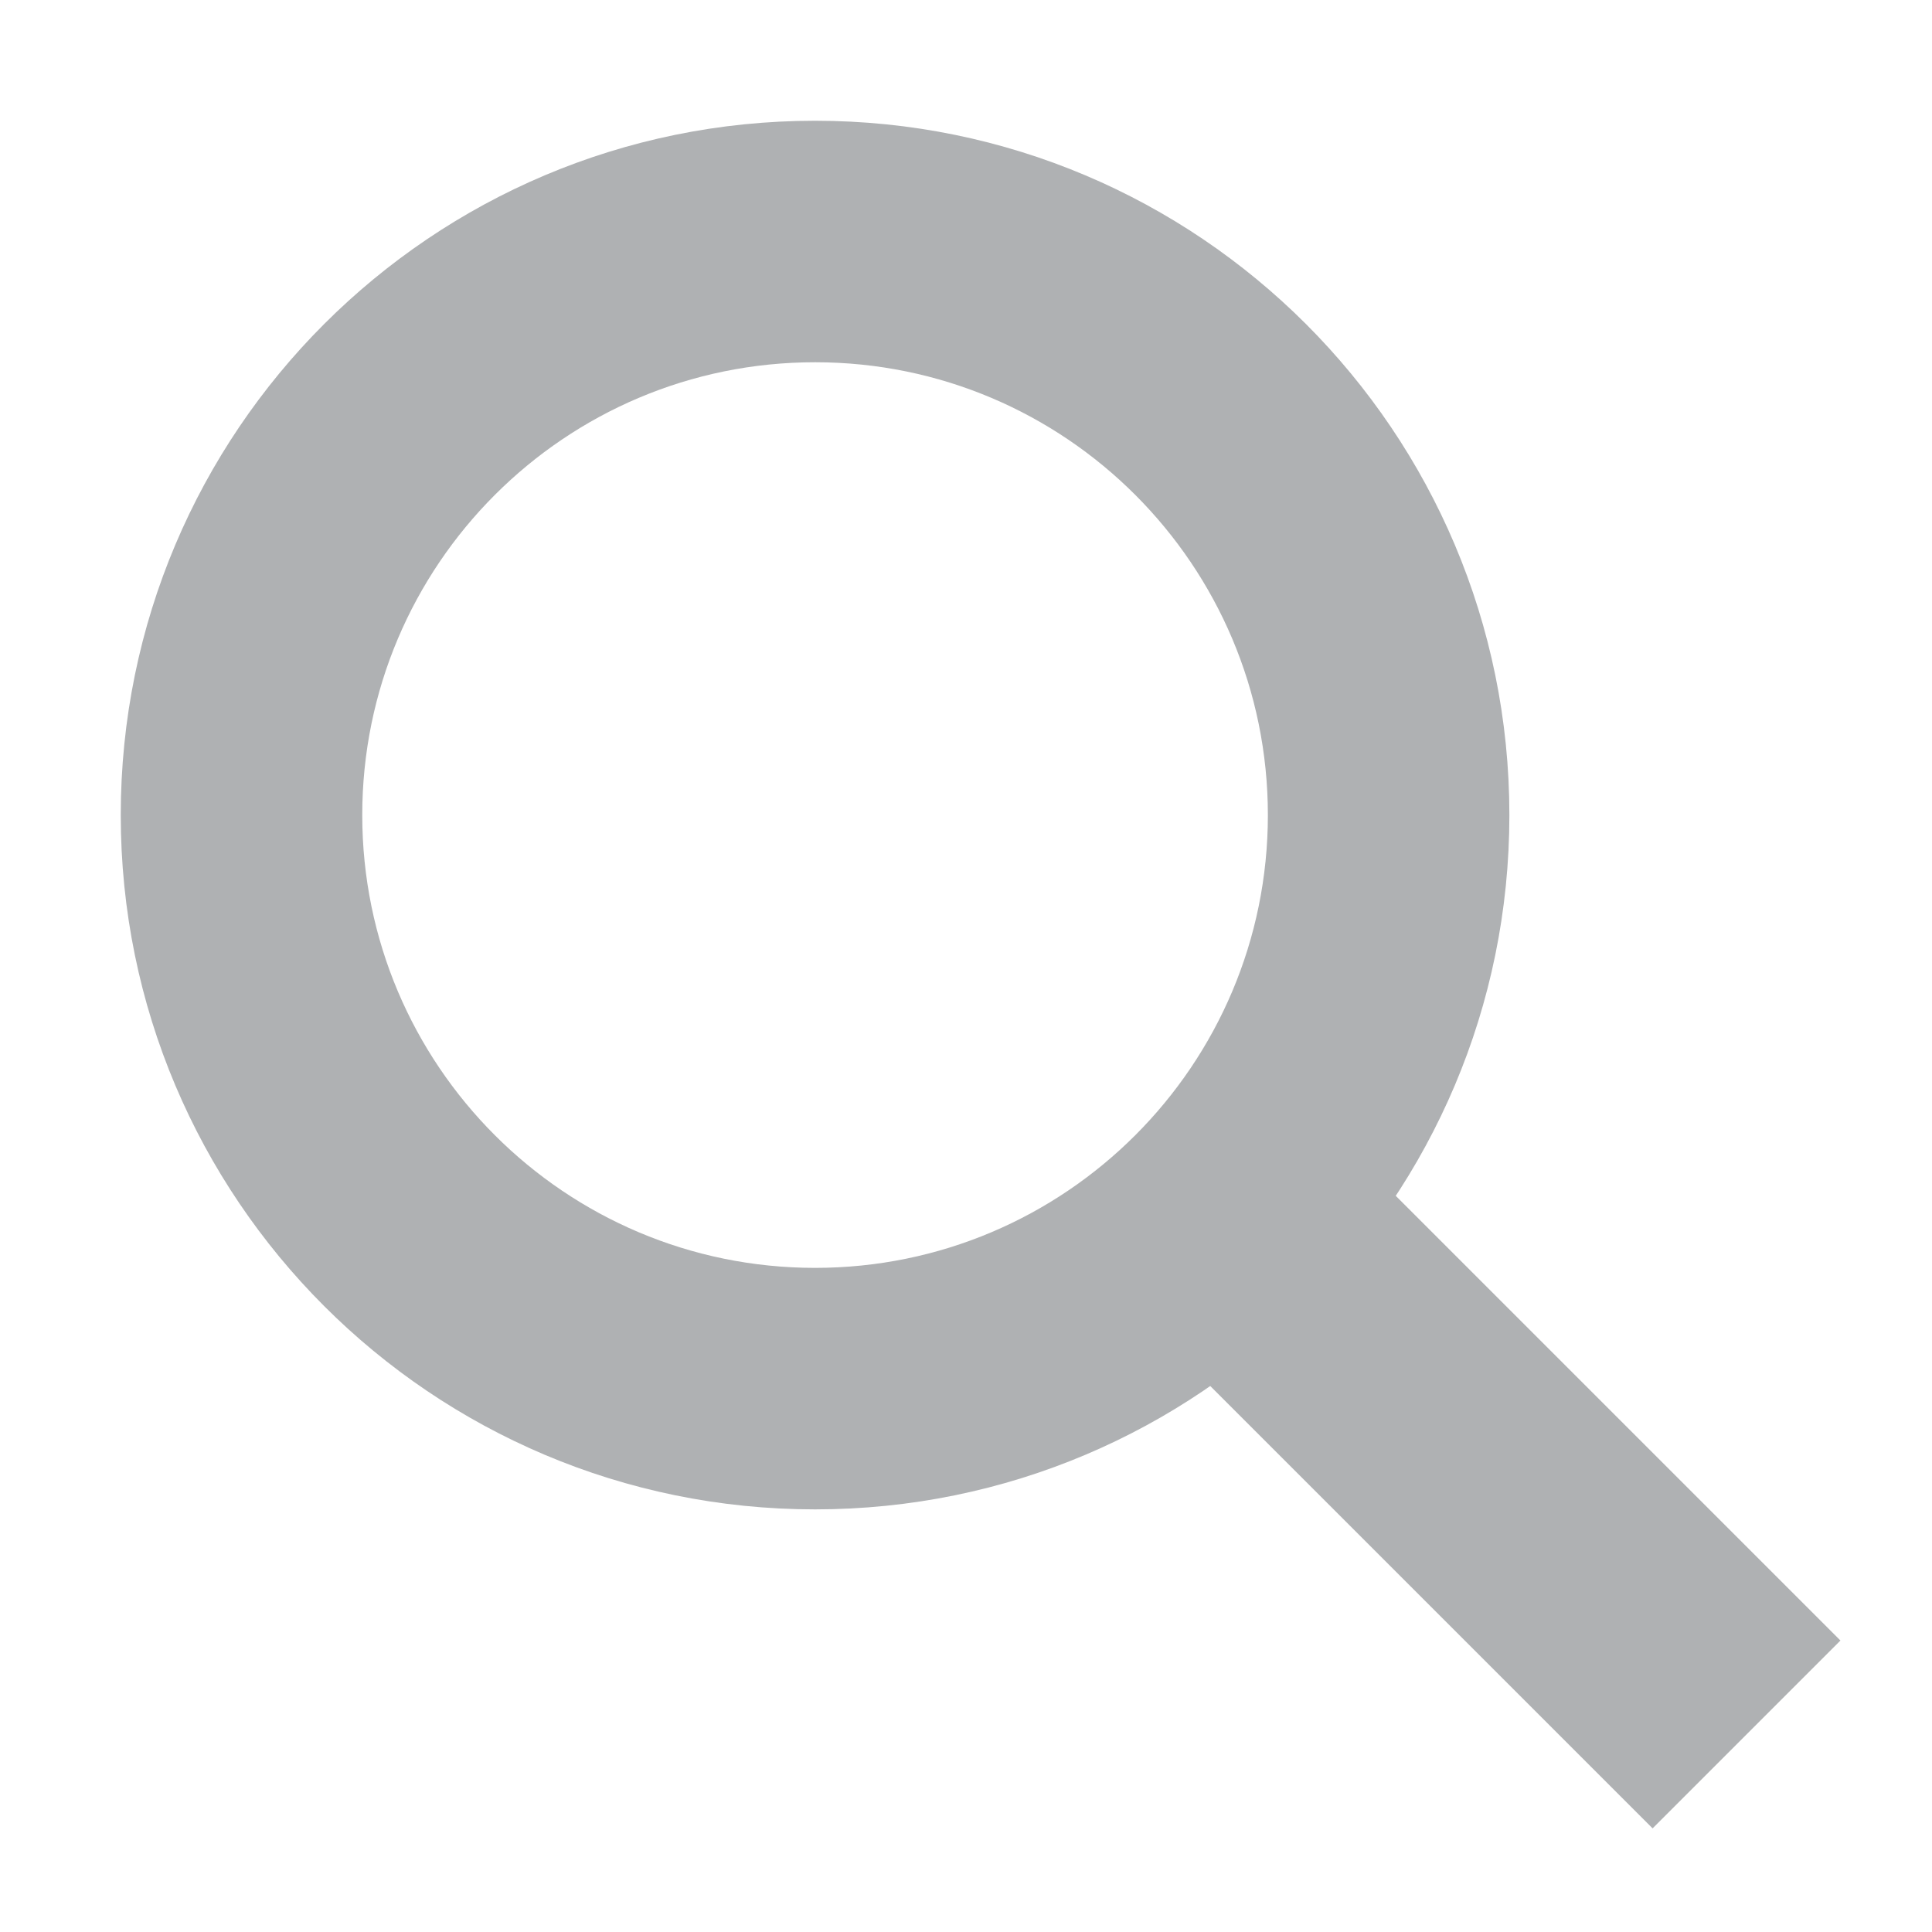
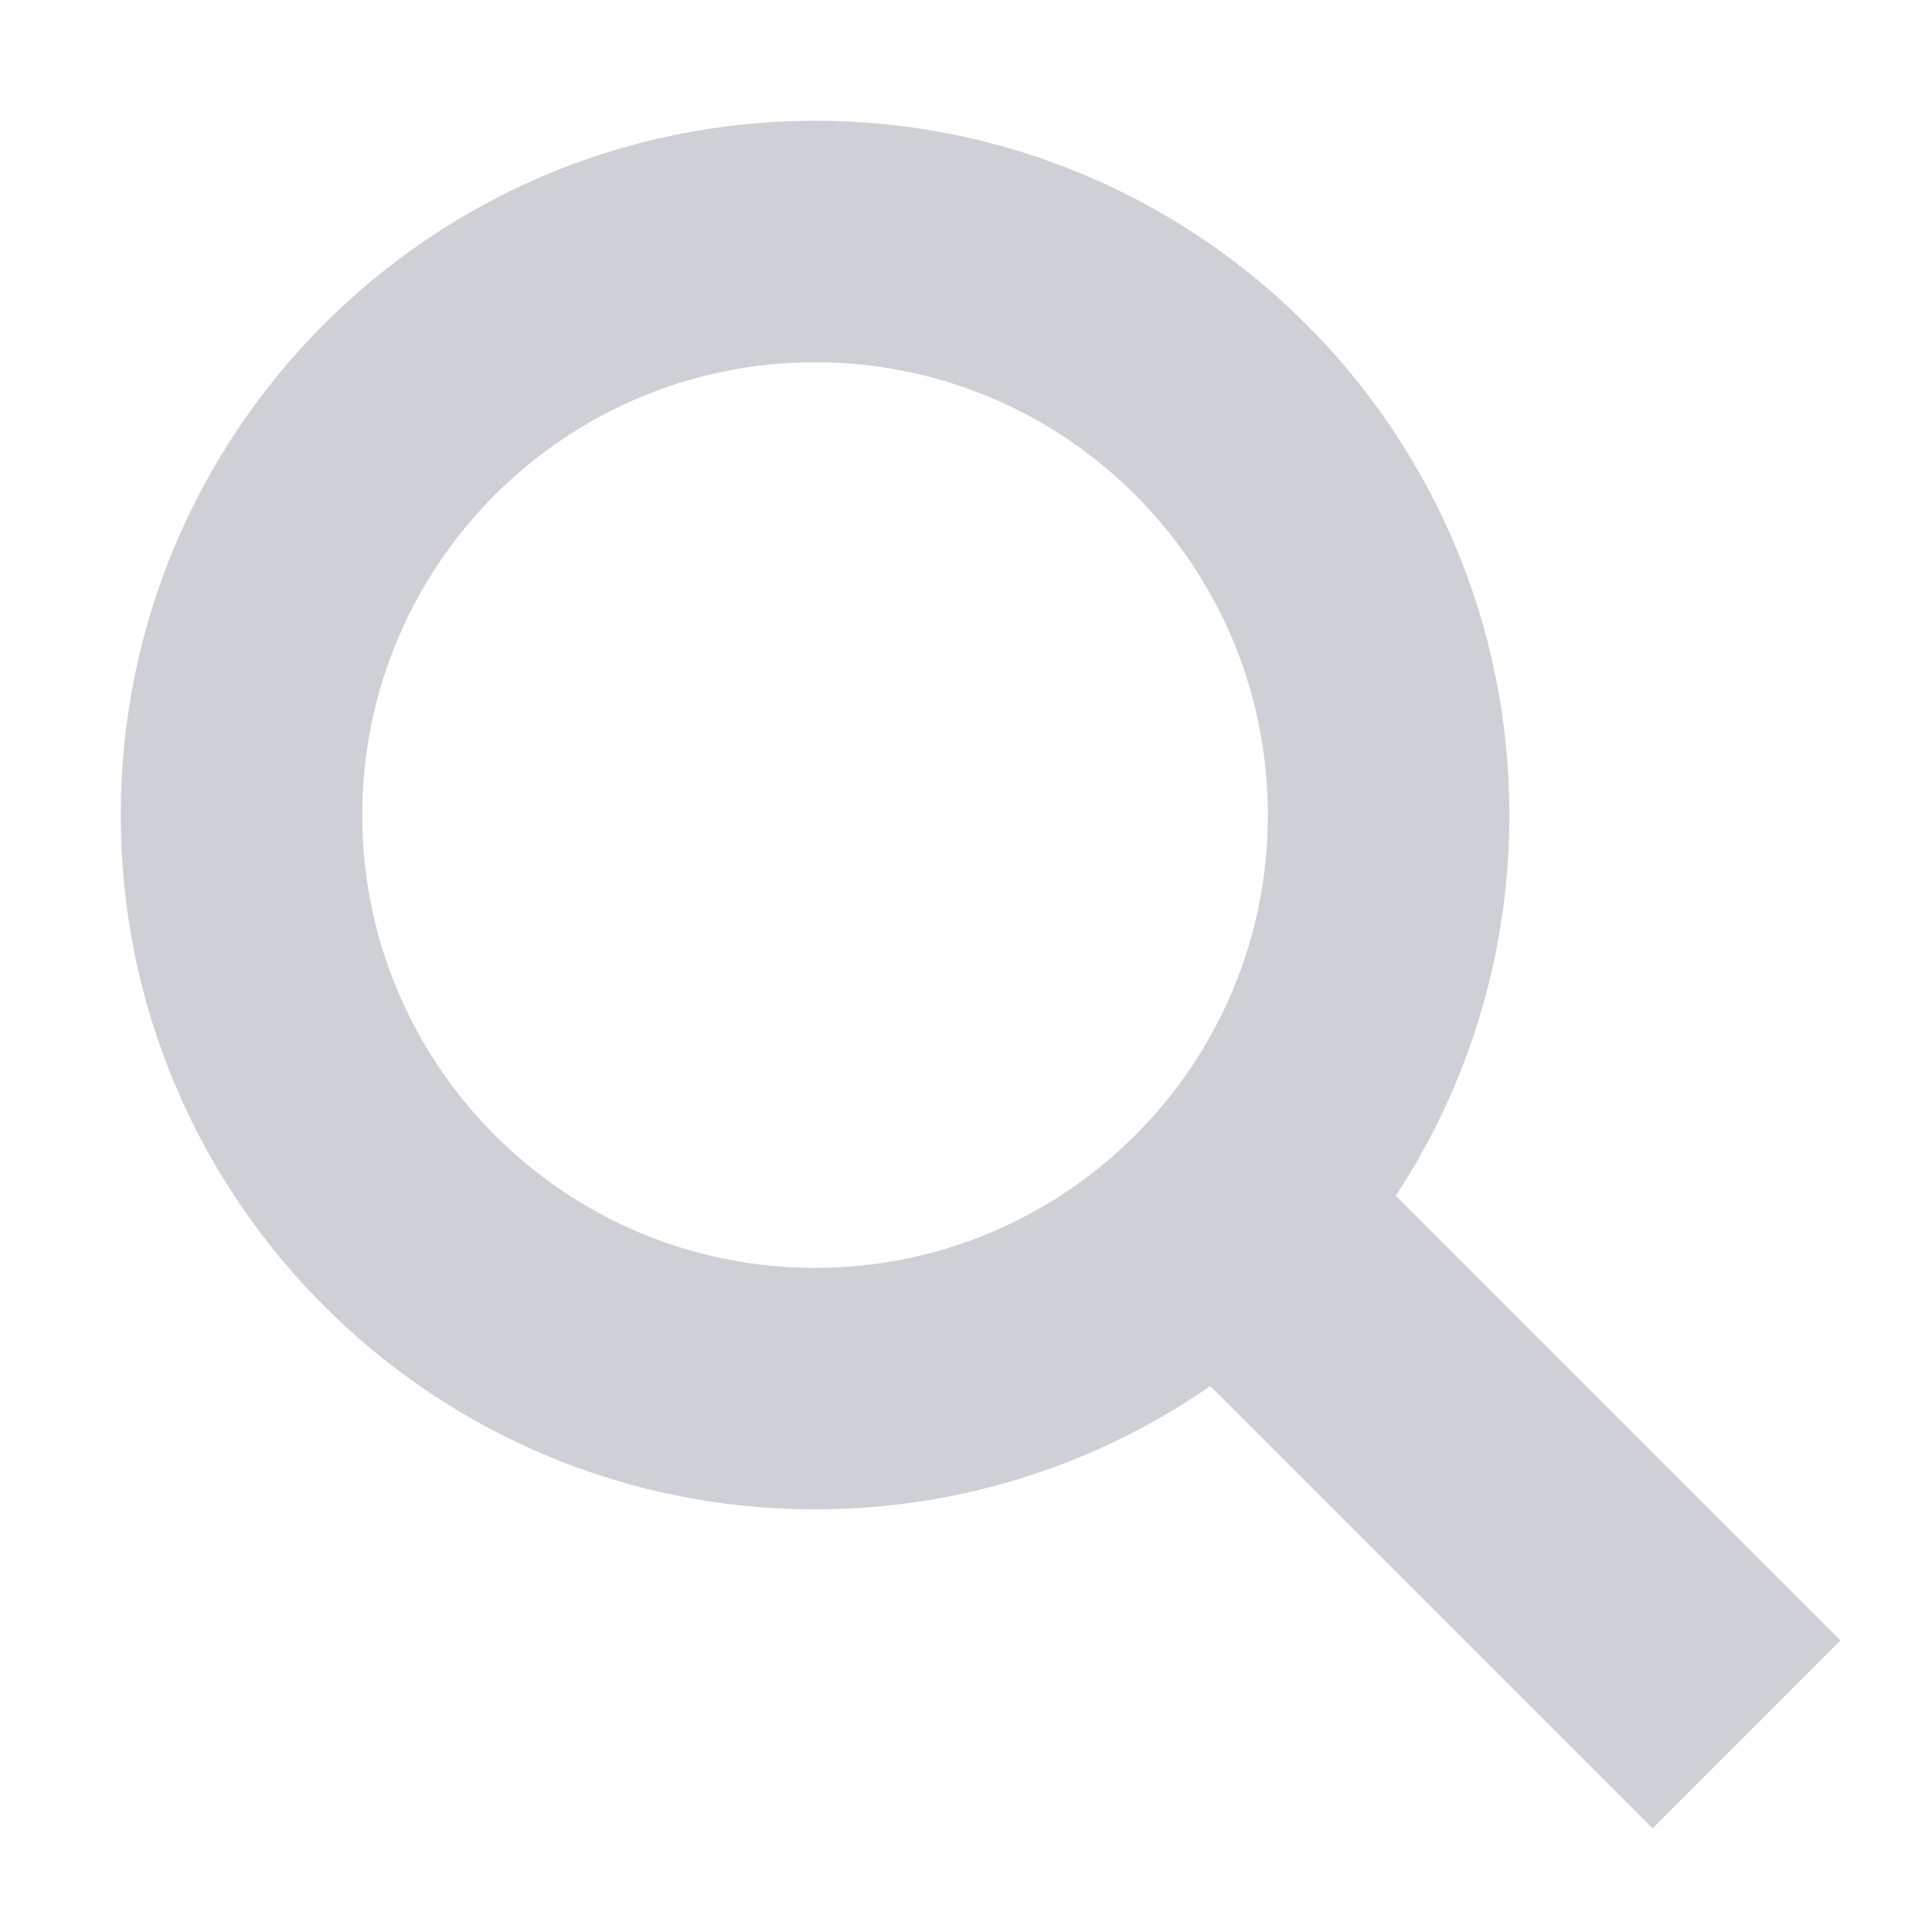
<svg xmlns="http://www.w3.org/2000/svg" width="16" height="16" viewBox="0 0 16 16">
-   <g fill="#AFB1B3" fill-rule="evenodd" transform="translate(1 1)">
+   <g fill="#CED0D6" fill-rule="evenodd" transform="translate(1 1)">
    <rect width="2.2" height="6.242" x="10.157" y="8.036" transform="rotate(-45 11.257 11.157)" />
    <path d="M5.75,11.5 C2.574,11.5 0,8.926 0,5.75 C0,2.574 2.574,0 5.75,0 C8.926,0 11.5,2.574 11.5,5.75 C11.5,8.926 8.926,11.5 5.75,11.5 Z M5.75,9.5 C7.821,9.5 9.5,7.821 9.5,5.75 C9.5,3.679 7.821,2 5.75,2 C3.679,2 2,3.679 2,5.75 C2,7.821 3.679,9.5 5.75,9.5 Z" />
  </g>
</svg>
